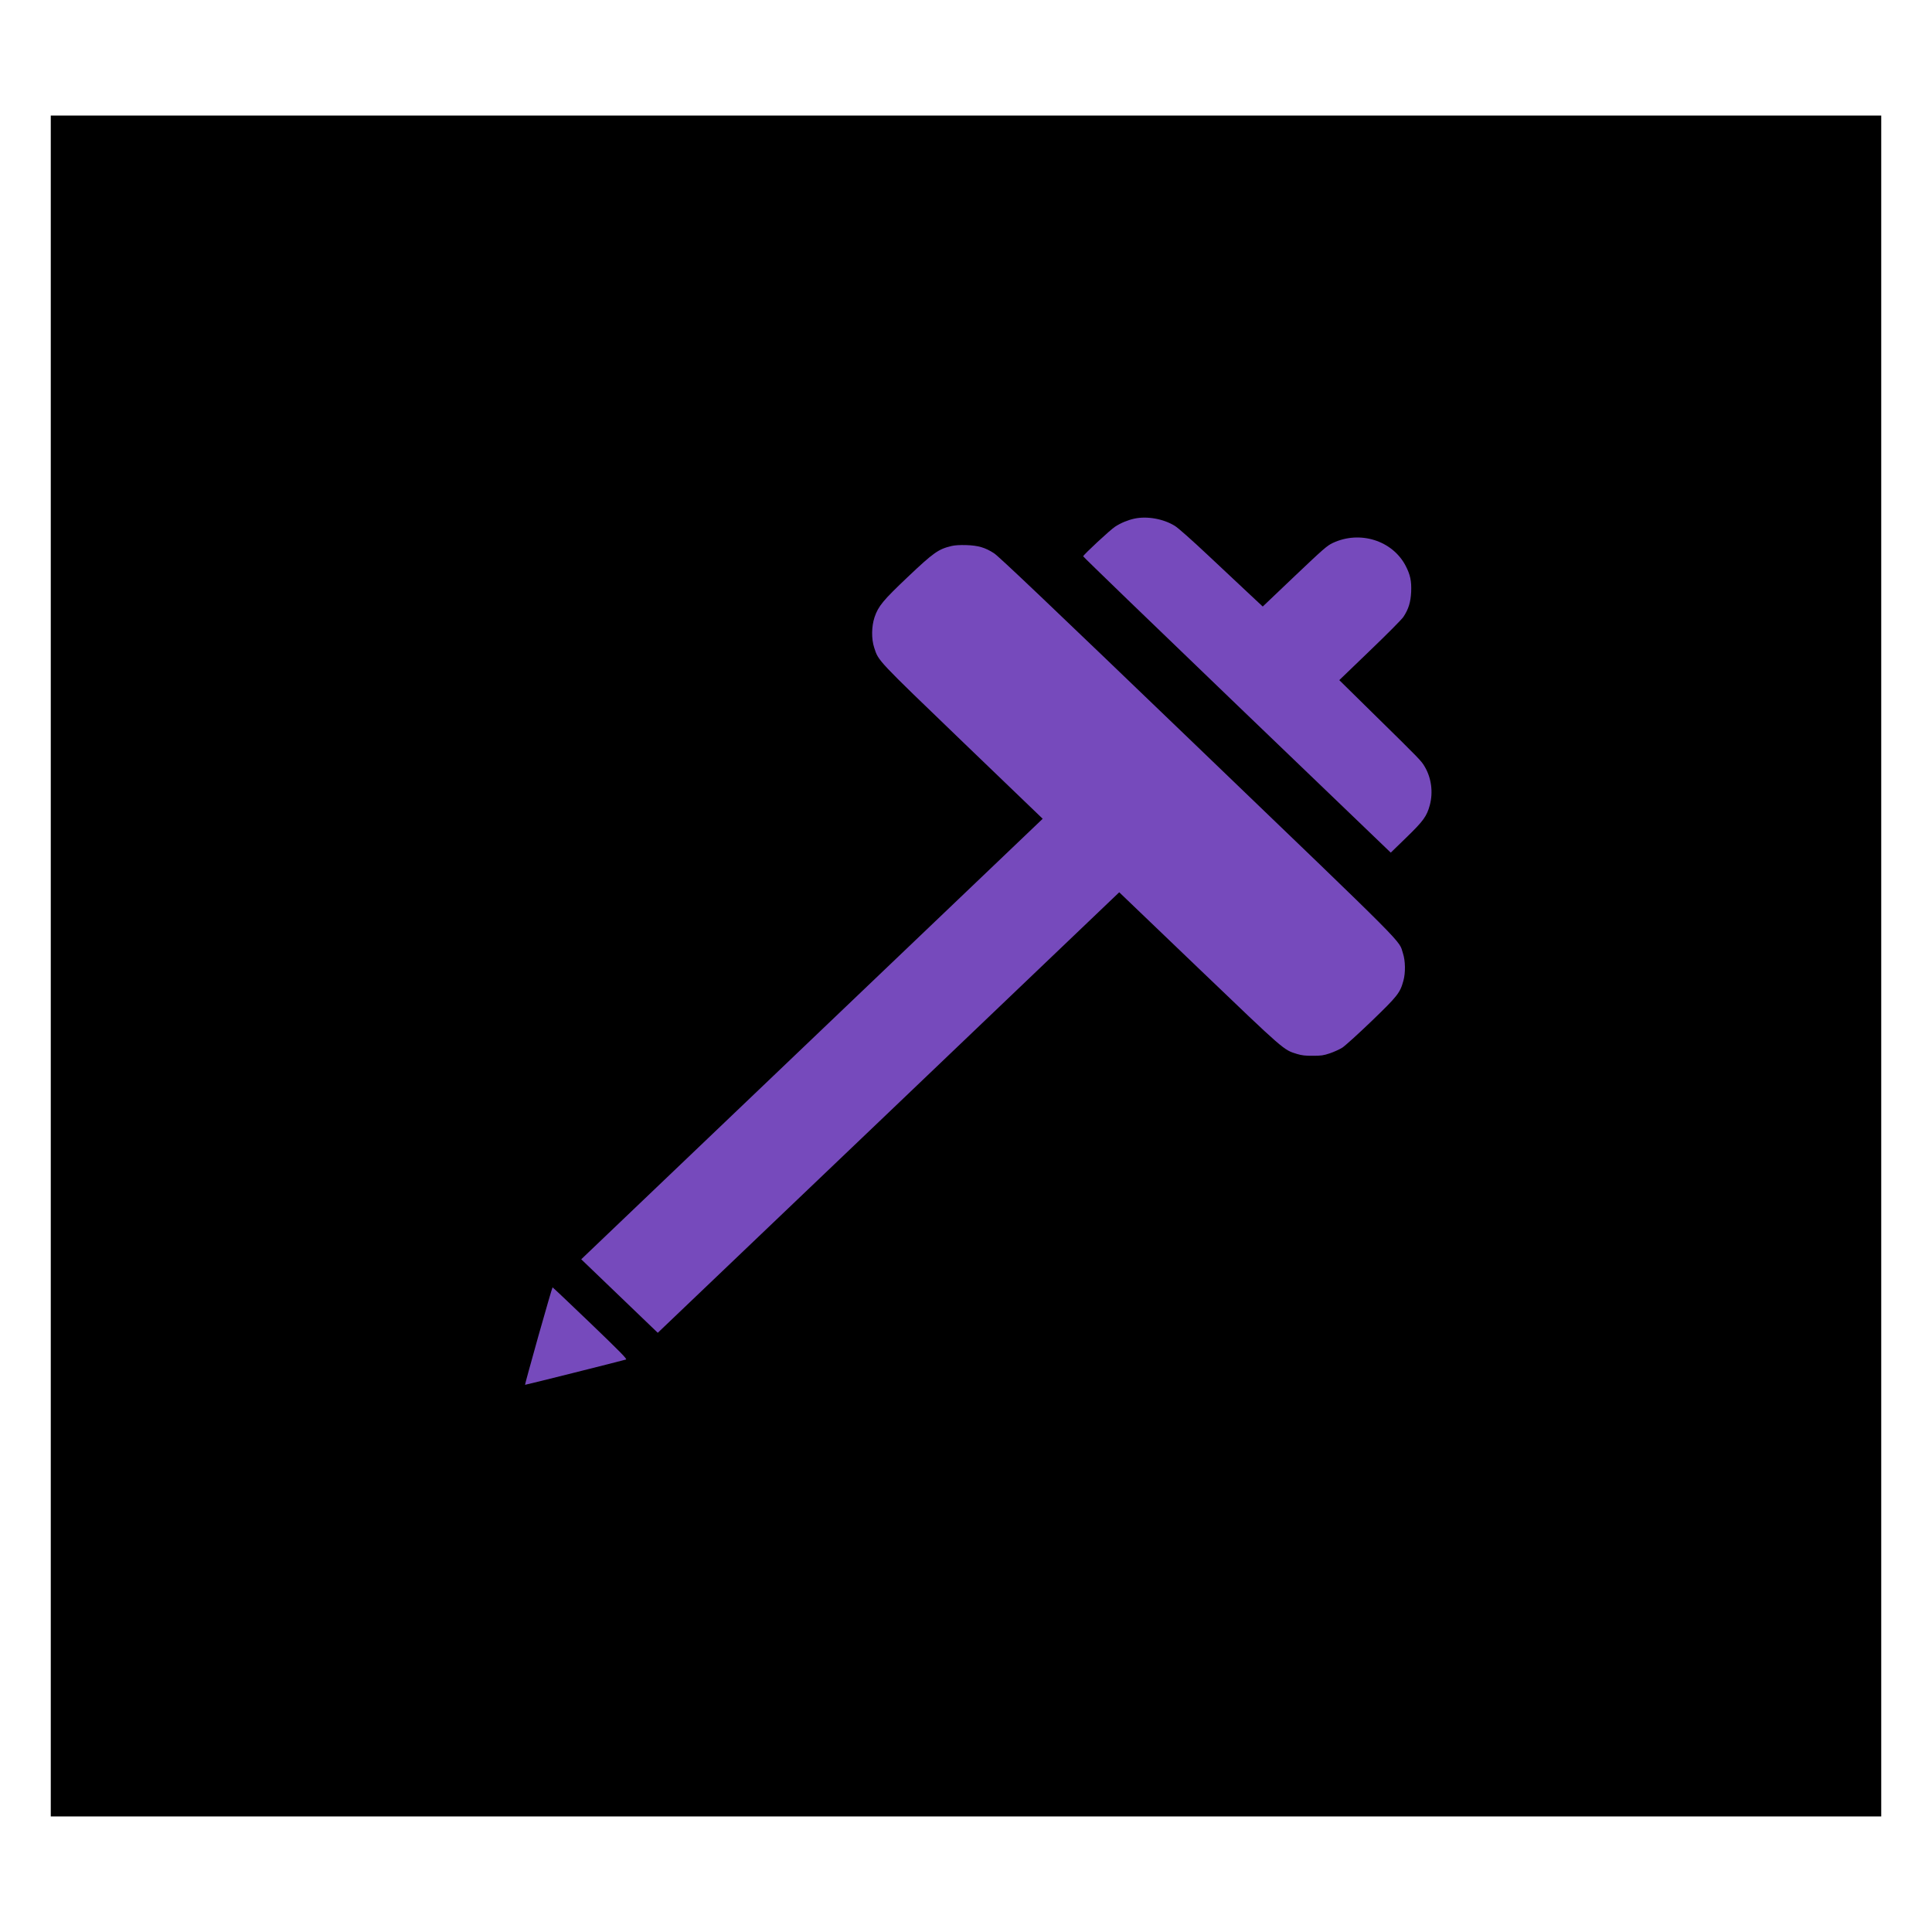
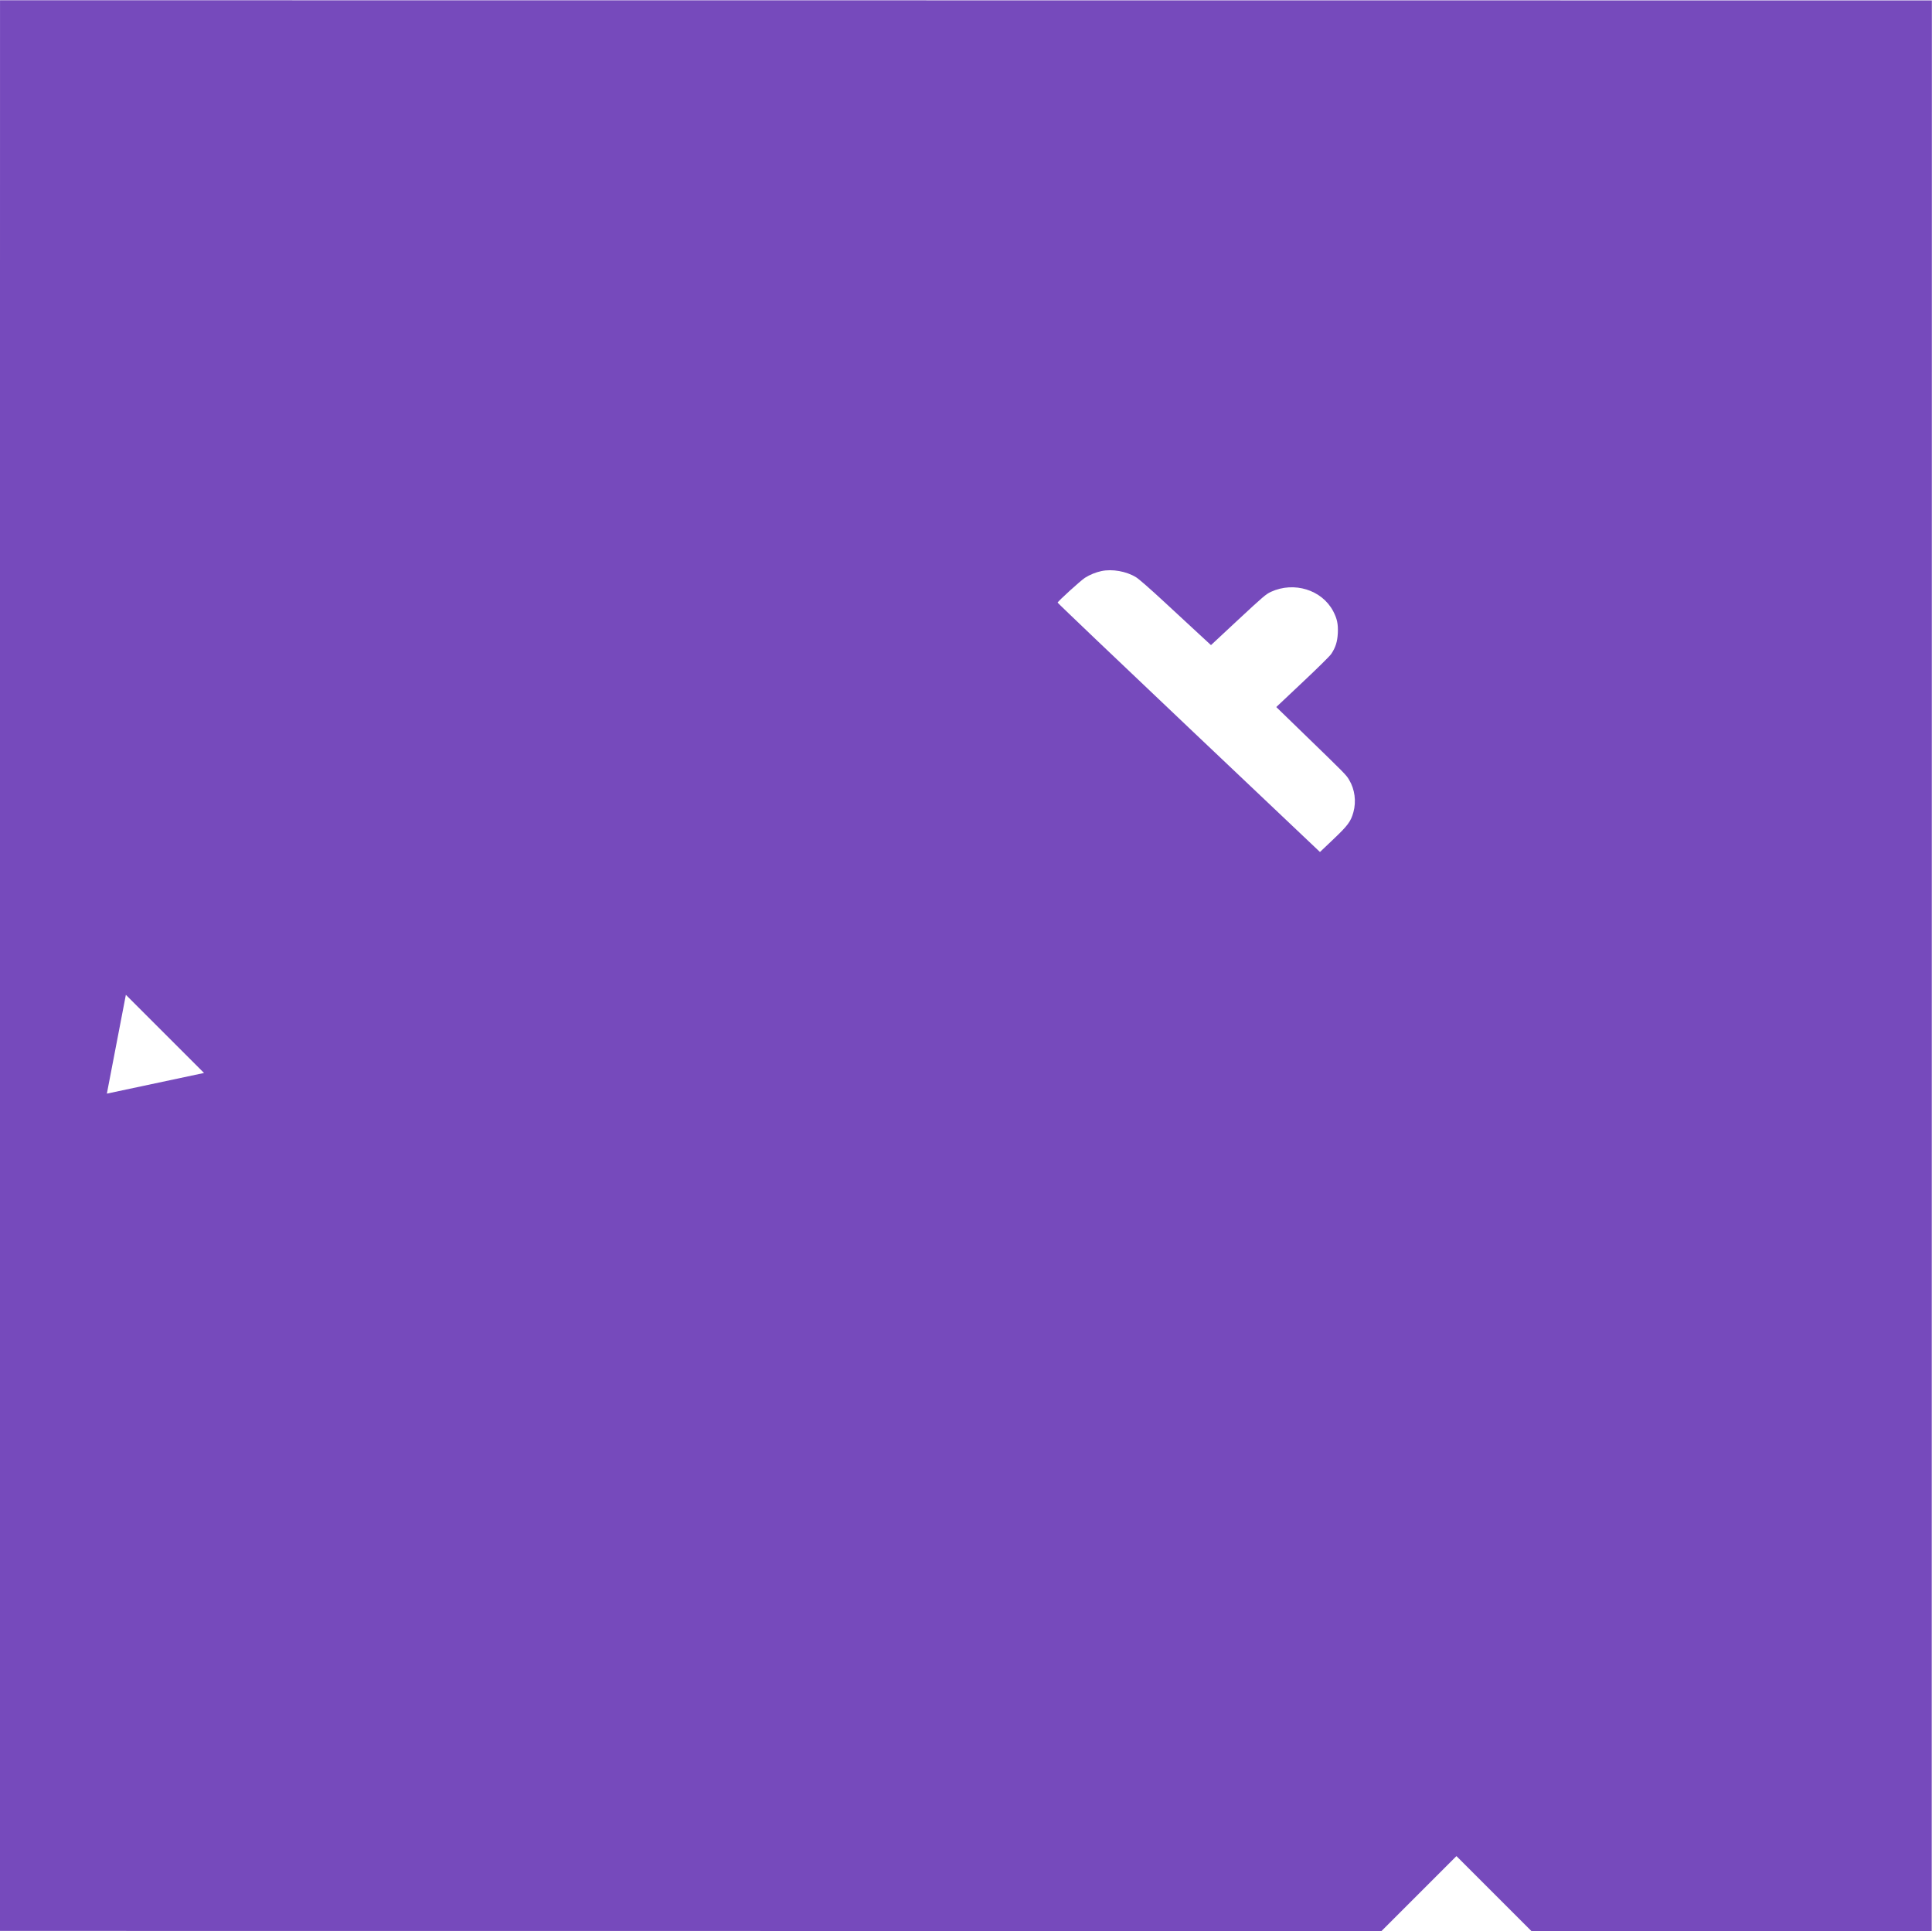
- <svg xmlns="http://www.w3.org/2000/svg" viewBox="0 0 1233 1233">
-   <g>
-     <rect x="32.901" y="74.25" width="1167.199" height="1084.5" style="stroke: rgb(0, 0, 0); fill: color(srgb-linear 1 1 1);" />
-     <g transform="matrix(0.056149, 0.000163, 0, -0.053764, 240.4046, 978.2495)" fill="#764abc" stroke="none" style="">
-       <path d="M8612 12065 c-74 -17 -153 -51 -219 -96 -55 -37 -363 -337 -363 -353 0 -6 787 -798 1748 -1759 l1748 -1748 175 178 c195 198 235 255 269 388 39 152 18 321 -57 454 -40 72 -45 77 -605 650 l-367 376 347 350 c199 200 363 373 382 403 59 94 82 174 88 297 5 130 -10 203 -63 310 -151 300 -520 420 -828 268 -66 -33 -103 -67 -434 -396 l-362 -361 -148 144 c-81 79 -293 286 -470 459 -191 187 -346 330 -382 352 -129 83 -316 117 -459 84z" />
-       <path d="M 6534.806 11734.124 C 6383.806 11696.124 6328.806 11655.124 6036.806 11365.124 C 5755.806 11086.124 5701.806 11018.124 5658.806 10886.124 C 5623.806 10776.124 5621.806 10629.124 5654.806 10524.124 C 5703.806 10365.124 5682.806 10389.124 6663.806 9406.124 L 7569.806 8499.124 L 4946.806 5876.124 L 2324.806 3254.124 L 2759.806 2819.124 L 3194.806 2384.124 L 5817.806 5006.124 L 8439.806 7629.124 L 9349.806 6721.124 C 10327.806 5745.124 10306.806 5765.124 10459.806 5716.124 C 10514.806 5699.124 10552.806 5694.124 10639.806 5695.124 C 10735.806 5695.124 10760.806 5699.124 10834.806 5725.124 C 10881.806 5742.124 10944.806 5772.124 10974.806 5792.124 C 11004.806 5812.124 11153.806 5953.124 11305.806 6106.124 C 11604.806 6408.124 11631.806 6444.124 11669.806 6589.124 C 11694.806 6683.124 11692.806 6825.124 11664.806 6914.124 C 11612.806 7080.124 11768.806 6917.124 9330.806 9357.124 C 7630.806 11059.124 7071.806 11612.124 7016.806 11649.124 C 6915.806 11717.124 6836.806 11741.124 6699.806 11745.124 C 6628.806 11747.124 6570.806 11743.124 6534.806 11734.124 Z" />
-       <path d="M1838 2343 c-85 -318 -154 -579 -152 -581 1 -3 1076 282 1148 304 15 5 -66 91 -405 430 -233 233 -427 424 -430 424 -3 0 -75 -260 -161 -577z" />
+ <svg xmlns="http://www.w3.org/2000/svg" xmlns:ns1="https://boxy-svg.com" viewBox="0.821 2.255 1233.582 1232.968">
+   <g transform="matrix(1, 0, 0, 1, 1.786572, 1.015432)">
+     <rect x="1420.264" y="429.185" width="1233.482" height="1232.868" style="fill: rgb(118, 74, 188); transform-box: fill-box; transform-origin: 50% 50%;" transform="matrix(1, 0.000081, -0.000081, 1, -1421.18, -427.8952)" />
+     <g transform="matrix(0.047998, 0.00014, 0, -0.045177, 288.7804, 909.8948)" fill="#764abc" stroke="none" style="">
+       <rect x="-6759.976" y="-10224.126" width="7303.254" height="1771.25" rx="657.702" ry="657.702" style="fill: rgb(255, 255, 255); transform-box: fill-box; transform-origin: 50% 50%;" transform="matrix(0.711489, -0.702698, -0.659838, -0.753819, 11963.71, 18049.98)" />
+       <path d="M 8615.577 12067.852 C 8541.549 12051.007 8462.488 12017.168 8396.408 11972.301 C 8341.337 11935.412 8032.798 11636.039 8032.771 11620.041 C 8032.757 11614.039 8818.323 10820.434 9777.579 9857.47 L 11522.41 8105.898 L 11697.729 8283.542 C 11893.088 8481.147 11933.191 8538.062 11967.43 8670.995 C 12006.706 8822.916 11986.011 8991.96 11911.252 9125.112 C 11871.381 9197.195 11866.391 9202.205 11307.429 9776.349 L 10941.112 10153.098 L 11288.741 10502.391 C 11488.102 10701.983 11652.413 10874.654 11671.467 10904.614 C 11730.636 10998.494 11753.782 11078.448 11760.003 11201.434 C 11765.239 11331.427 11750.37 11404.453 11697.563 11511.565 C 11547.109 11811.873 11178.326 11932.627 10870.055 11781.255 C 10803.998 11748.389 10766.932 11714.463 10435.34 11386.139 L 10072.692 11025.875 L 9924.95 11170.178 C 9844.094 11249.344 9632.469 11456.777 9455.783 11630.137 C 9265.127 11817.528 9110.383 11960.844 9074.424 11982.918 C 8945.573 12066.181 8758.635 12100.563 8615.577 12067.852 Z" style="transform-origin: 10009.6px 10093.2px; fill: rgb(255, 255, 255);" />
+       <path d="M 6534.684 11734.609 C 6383.596 11696.567 6328.48 11655.502 6036.454 11365.479 C 5755.434 11086.457 5701.371 11018.354 5658.33 10886.276 C 5623.318 10776.203 5621.318 10629.054 5654.329 10523.975 C 5678.822 10444.499 5685.85 10410.633 5809.435 10273.789 C 5932.944 10137.029 6172.951 9897.272 6663.447 9405.776 L 7495.799 8521.093 L 7495.821 8521.07 L 7495.846 8521.05 L 7680.151 8369.73 L 7724.928 8255.684 L 7724.995 8255.614 L 7956.303 8010.842 L 8121.785 7866.559 L 8302.495 7727.327 L 8480.293 7588.726 L 9349.453 6720.77 C 9838.453 6232.77 10077.711 5993.761 10213.846 5870.628 C 10350.063 5747.42 10383.181 5740.14 10459.658 5715.646 C 10514.7 5698.637 10552.771 5693.626 10639.806 5694.624 C 10735.846 5694.627 10760.933 5698.643 10834.976 5724.654 C 10881.999 5741.663 10945.054 5771.688 10975.083 5791.708 C 11005.119 5811.731 11154.156 5952.767 11306.161 6105.772 C 11605.184 6407.798 11632.247 6443.909 11670.289 6588.995 C 11695.298 6683.063 11693.294 6825.202 11665.283 6914.274 C 11652.294 6955.699 11652.299 6976.723 11621.441 7023.026 C 11590.643 7069.239 11529.051 7140.71 11392.918 7283.219 C 11120.663 7568.224 10550.159 8137.478 9331.16 9357.477 C 7631.159 11059.478 7072.122 11612.508 7017.085 11649.539 C 6916.018 11717.571 6836.885 11741.613 6699.82 11745.624 C 6628.796 11747.623 6570.727 11743.616 6534.684 11734.609 Z M 6699.792 11744.624 C 6836.726 11740.635 6915.594 11716.677 7016.527 11648.709 C 7071.49 11611.739 7630.453 11058.77 9330.452 9356.771 C 10549.453 8136.77 11119.949 7567.524 11392.194 7282.529 C 11528.311 7140.038 11589.845 7068.634 11620.609 7022.472 C 11651.313 6976.4 11651.317 6955.549 11664.329 6913.975 C 11692.317 6825.046 11694.314 6683.185 11669.323 6589.253 C 11631.365 6444.339 11604.428 6408.45 11305.451 6106.476 C 11153.457 5953.482 11004.493 5812.517 10974.529 5792.54 C 10944.558 5772.56 10881.615 5742.586 10834.638 5725.595 C 10760.683 5699.607 10735.766 5695.621 10639.806 5695.624 C 10552.841 5694.622 10514.915 5699.61 10459.956 5716.601 C 10383.435 5741.106 10350.549 5748.328 10214.516 5871.37 C 10078.401 5994.487 9839.159 6233.478 9350.159 6721.478 L 8480.978 7589.455 L 8480.957 7589.476 L 8303.108 7728.116 L 8122.407 7867.342 L 7956.979 8011.58 L 7725.788 8256.23 L 7680.987 8370.338 L 7680.886 8370.42 L 7496.505 8521.802 L 6664.17 9406.467 C 6173.67 9897.967 5933.668 10137.719 5810.177 10274.459 C 5686.762 10411.115 5679.79 10444.748 5655.284 10524.271 C 5622.295 10629.193 5624.294 10776.043 5659.282 10885.971 C 5702.24 11017.892 5756.178 11085.791 6037.158 11364.769 C 6329.132 11654.746 6384.016 11695.681 6534.928 11733.639 C 6570.884 11742.632 6628.816 11746.625 6699.792 11744.624 Z" style="fill: none;" />
+       <path d="M 6394.46 5427.882 L 7151.796 6571.021 L 5637.124 6571.021 L 6394.46 5427.882 Z" transform="matrix(-0.686499, 0.727131, 0.675917, 0.740744, -3894.042, -4029.755)" style="transform-box: fill-box; transform-origin: 50% 50%; fill: rgb(255, 255, 255);" ns1:shape="triangle 5637.124 5427.882 1514.672 1143.139 0.5 0 1@3a578267" />
+       <rect x="6715.573" y="12146.173" width="7417.444" height="1638.783" transform="matrix(0.684325, 0.729177, 0.687705, -0.728515, -4686.706, -7538.141)" style="transform-box: fill-box; transform-origin: 50% 50%; fill: rgb(255, 255, 255);" />
    </g>
  </g>
</svg>
